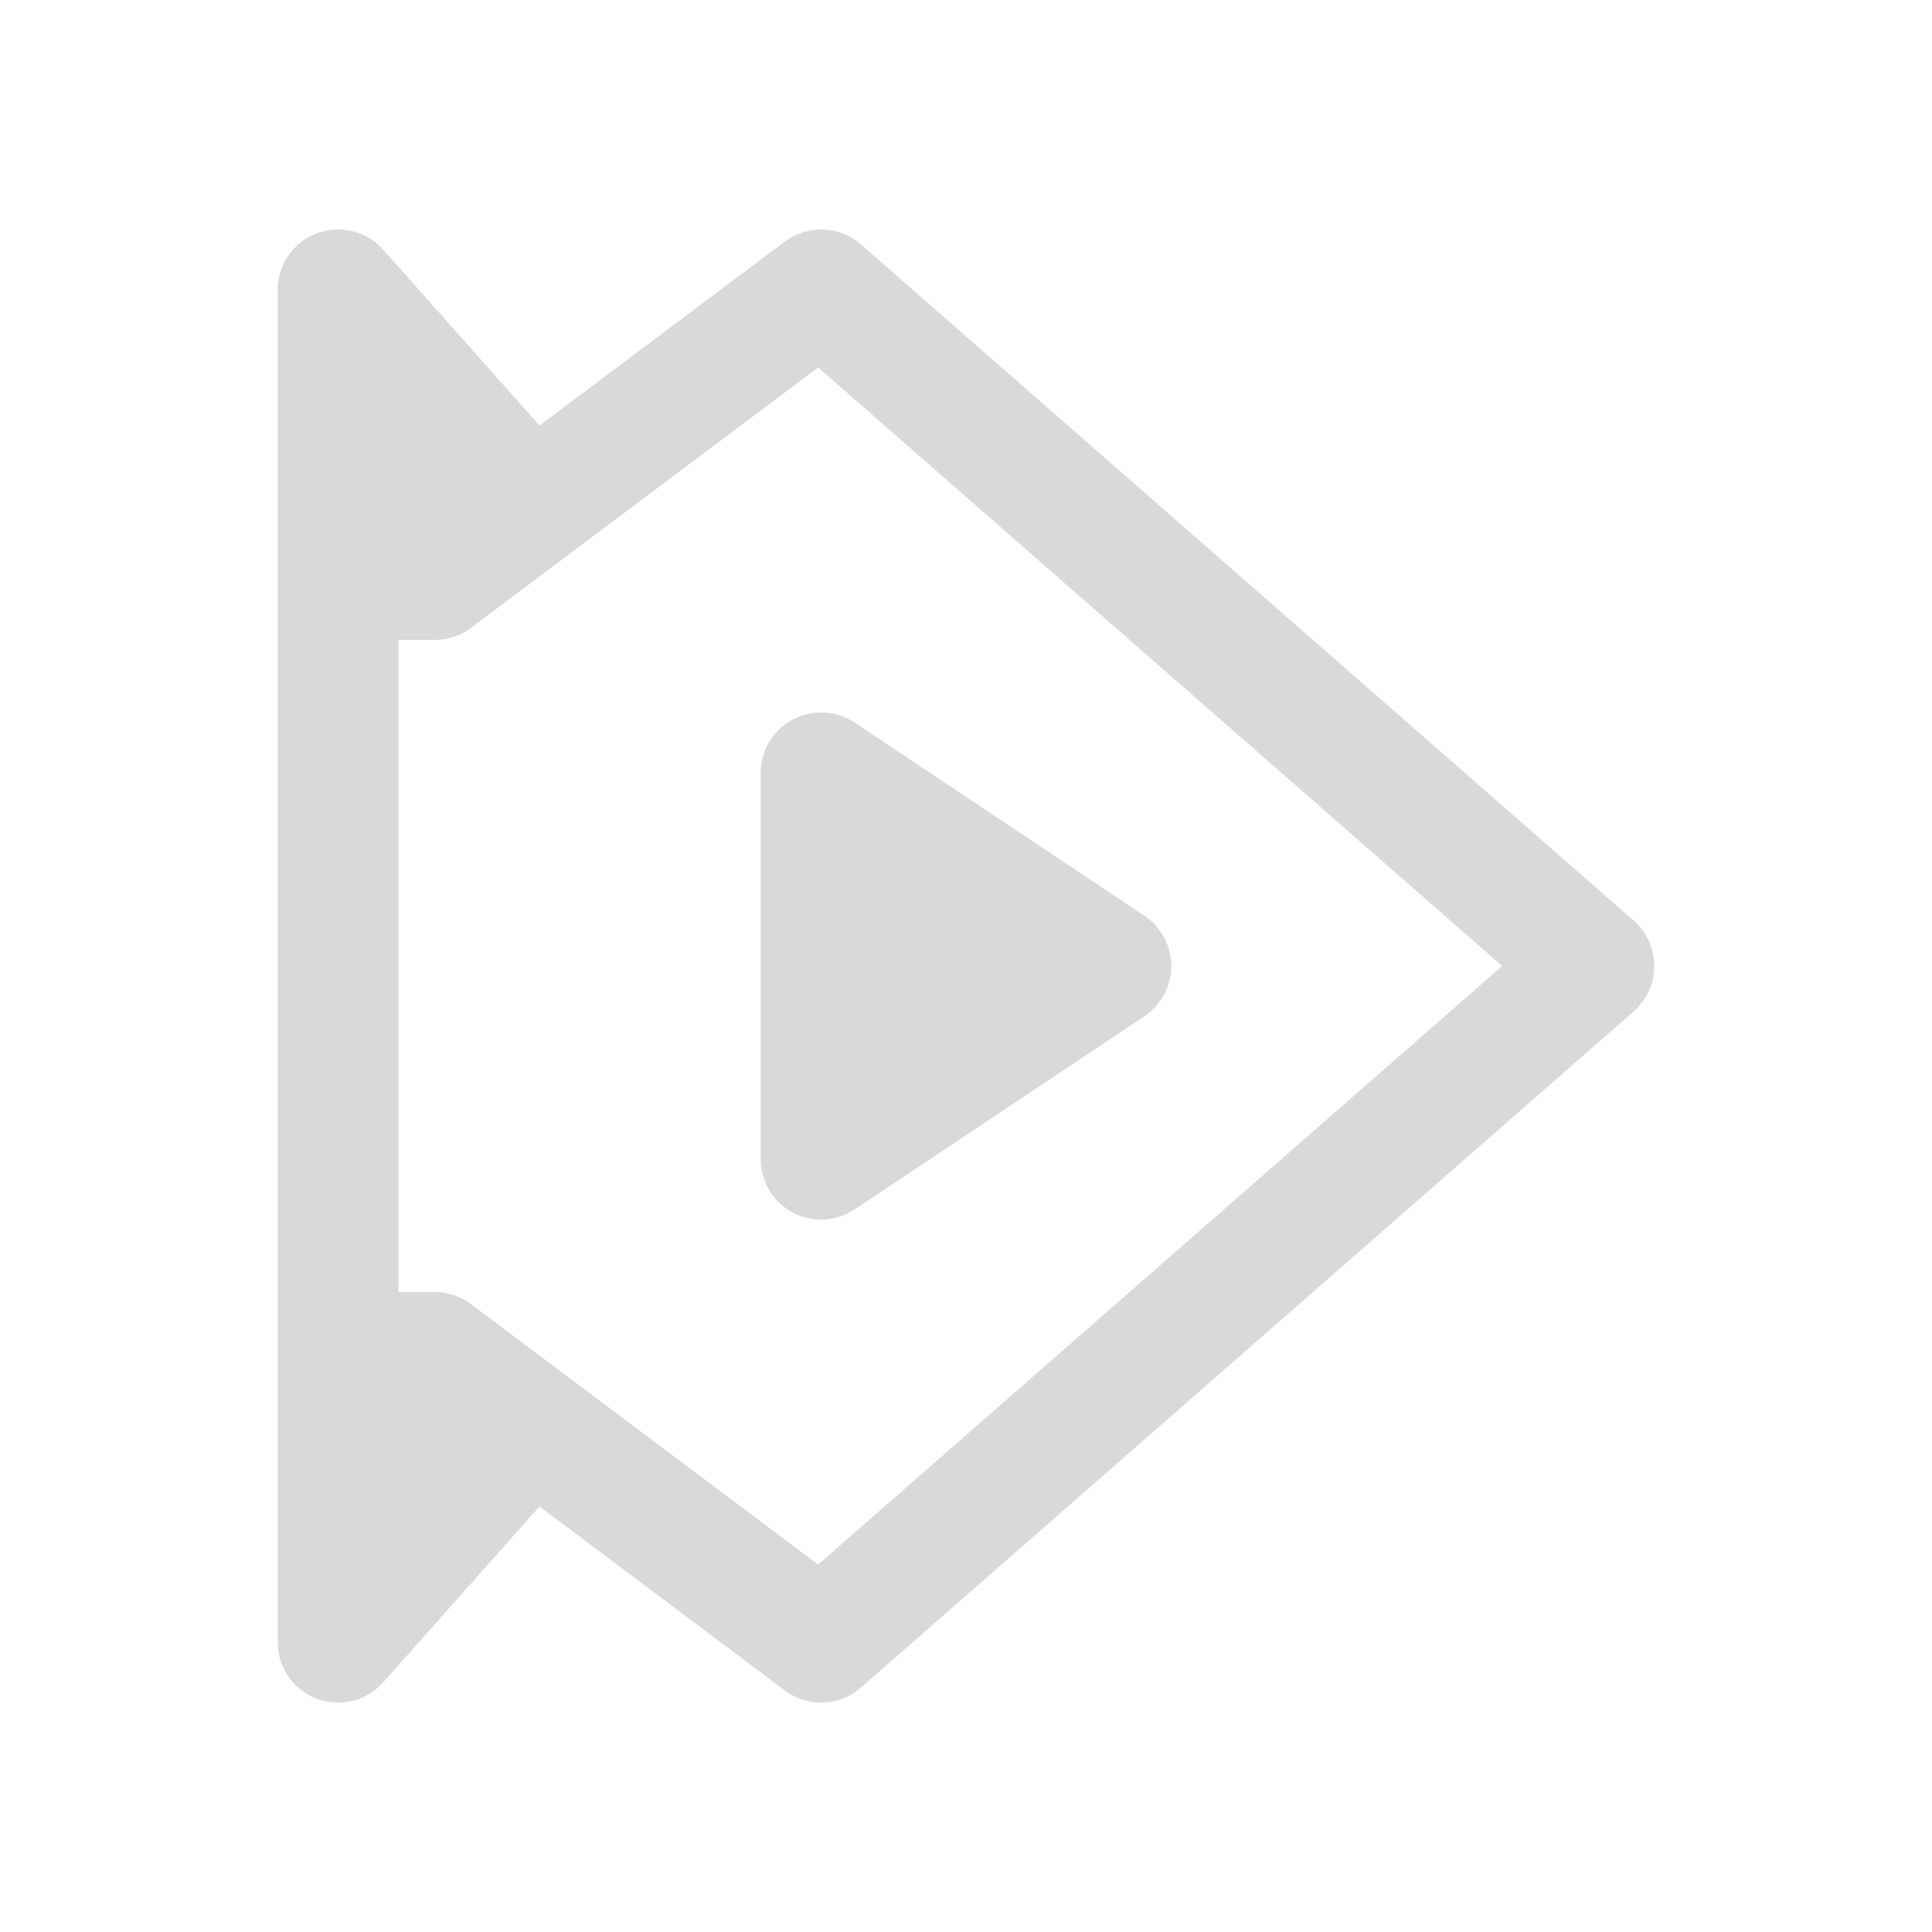
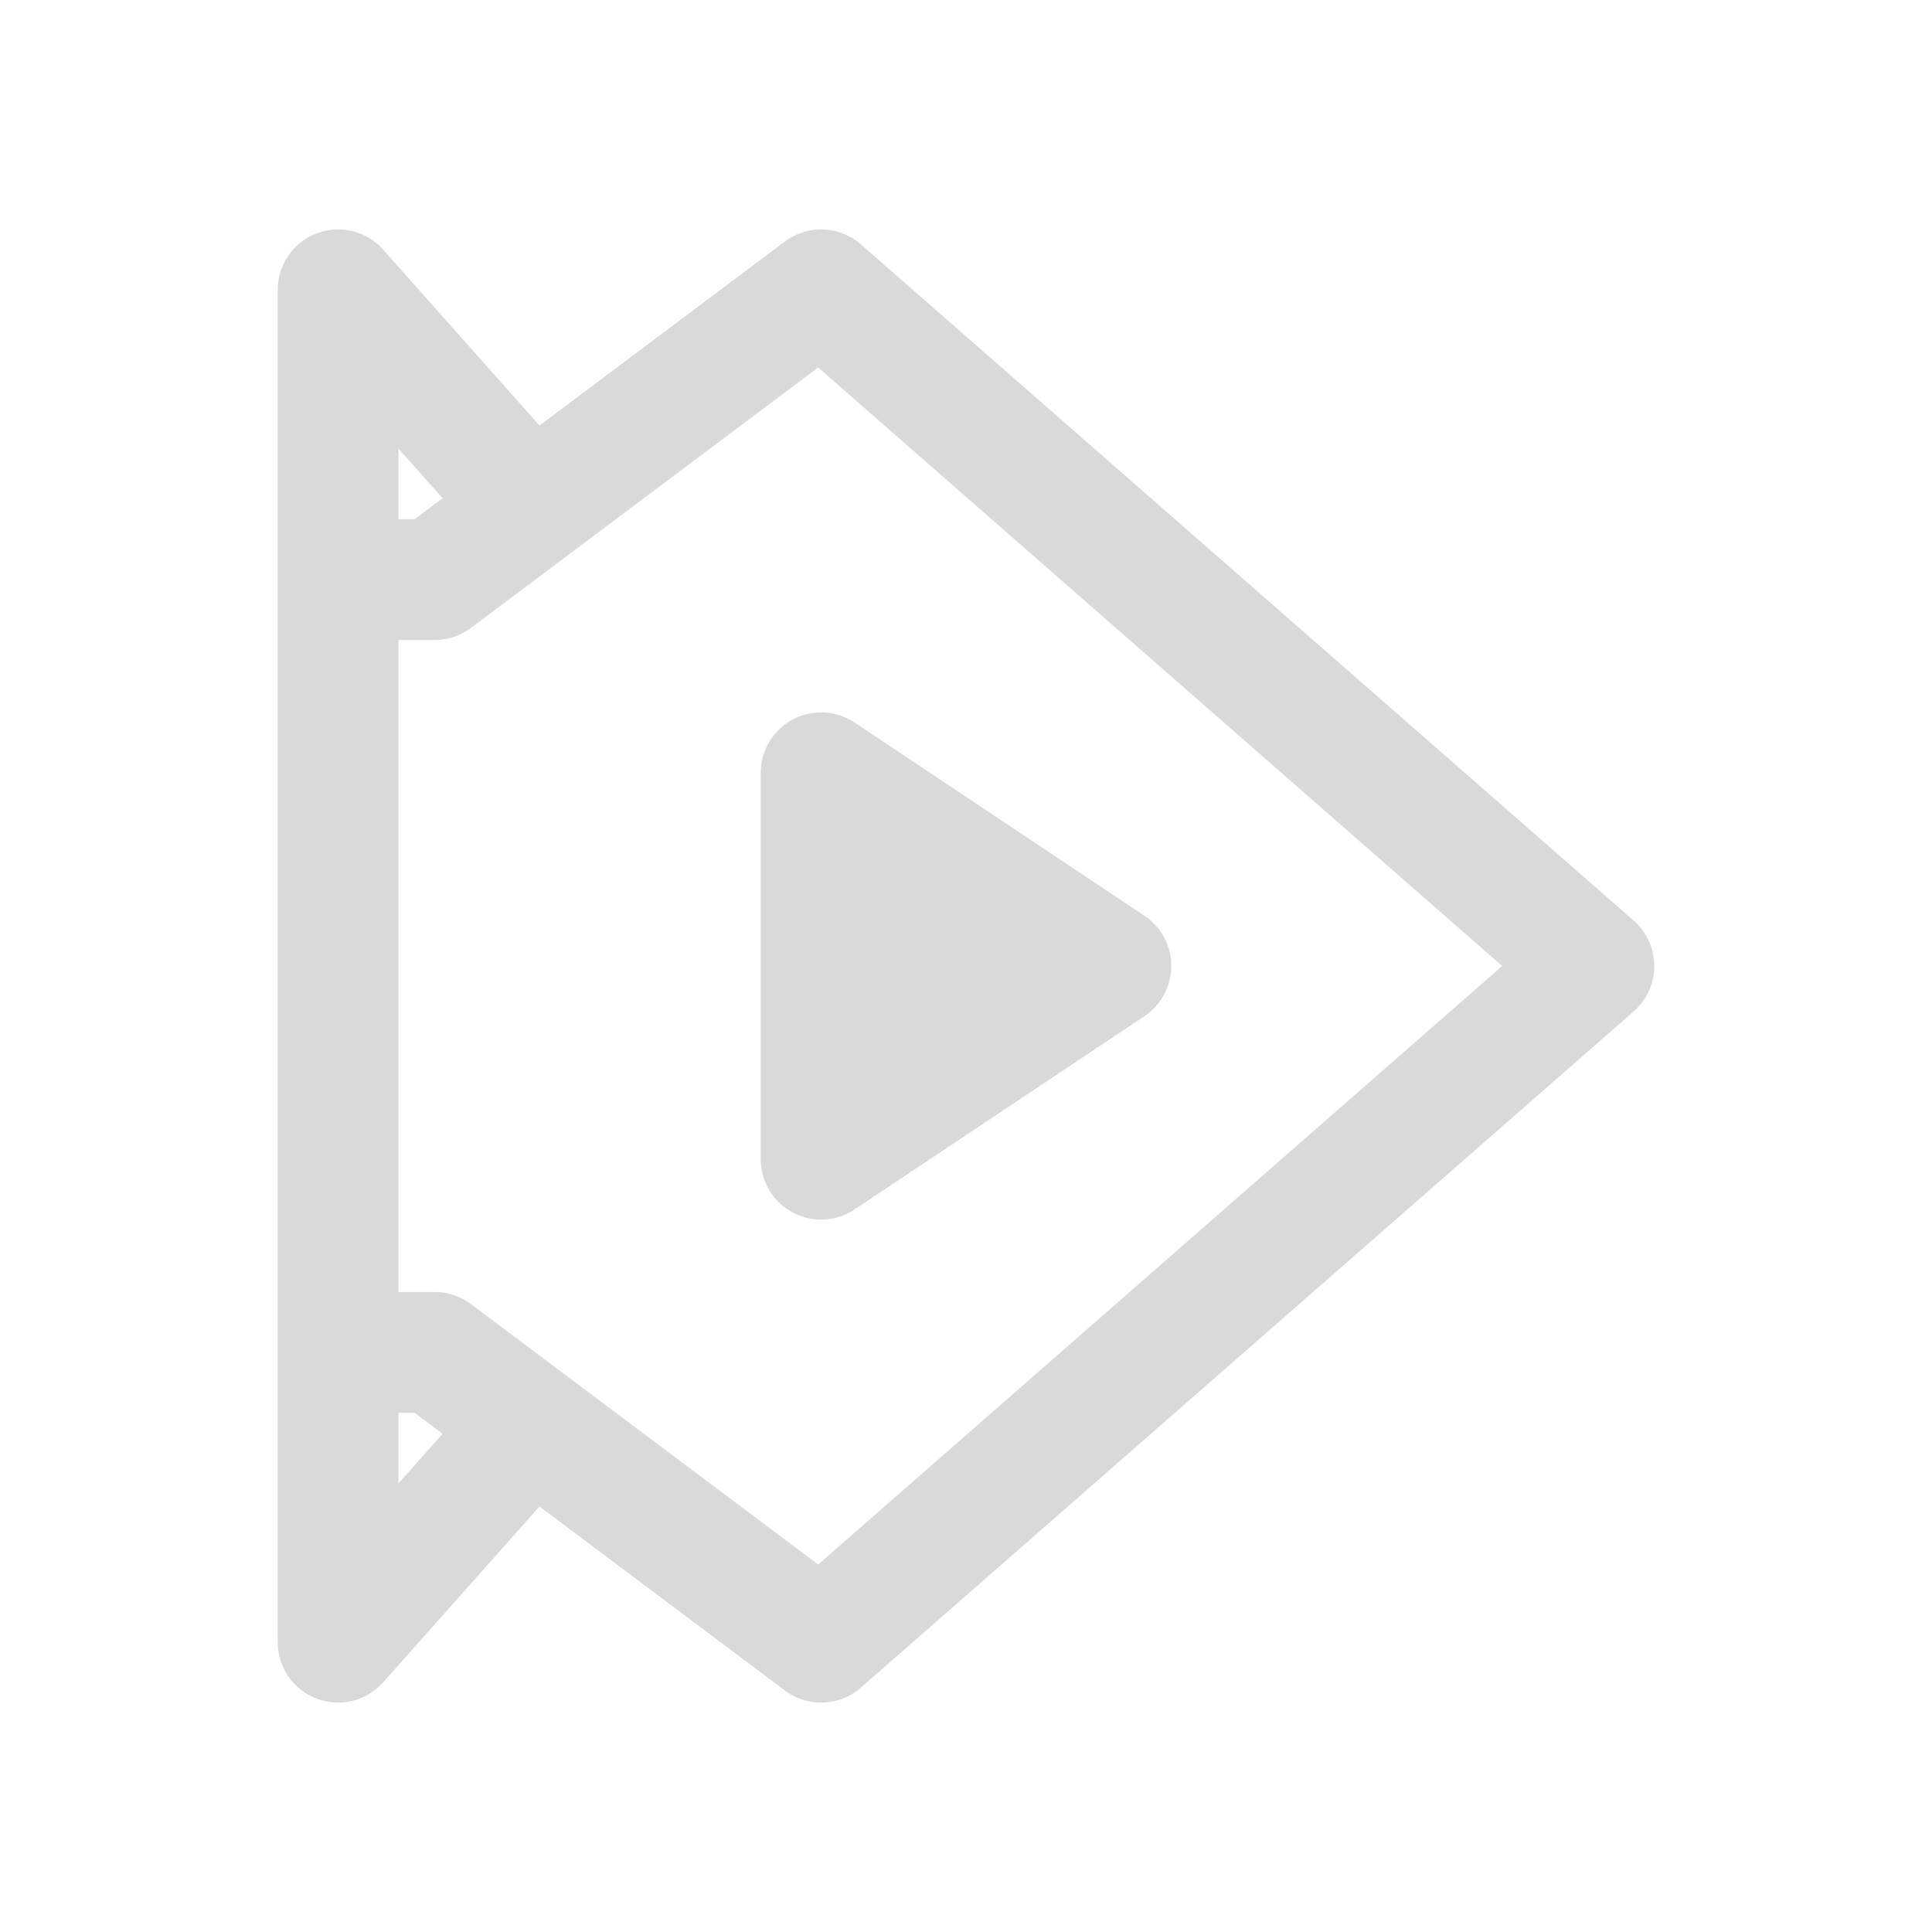
<svg xmlns="http://www.w3.org/2000/svg" width="36" height="36" viewBox="0 0 36 36" fill="none">
-   <path d="M6.3 25.2H8.1L9.9 26.55L6.3 30.6V25.2Z" fill="#D9D9D9" />
-   <path d="M6.3 10.8V5.4L9.9 9.45L8.1 10.8H6.3Z" fill="#D9D9D9" />
  <path d="M6.3 30.6V25.2H8.1L9.9 26.55M6.3 30.6V10.8M6.3 30.6L9.9 26.55M6.3 10.8V5.4L9.9 9.45M6.3 10.8H8.1L9.9 9.45M9.9 9.45L15.3 5.4L29.7 18L15.3 30.6L9.9 26.55" stroke="#D9D9D9" stroke-width="2.25" stroke-linecap="round" stroke-linejoin="round" />
  <path d="M20.7 18L15.3 14.4V21.6L20.7 18Z" fill="#D9D9D9" stroke="#D9D9D9" stroke-width="2.25" stroke-linecap="round" stroke-linejoin="round" />
</svg>
